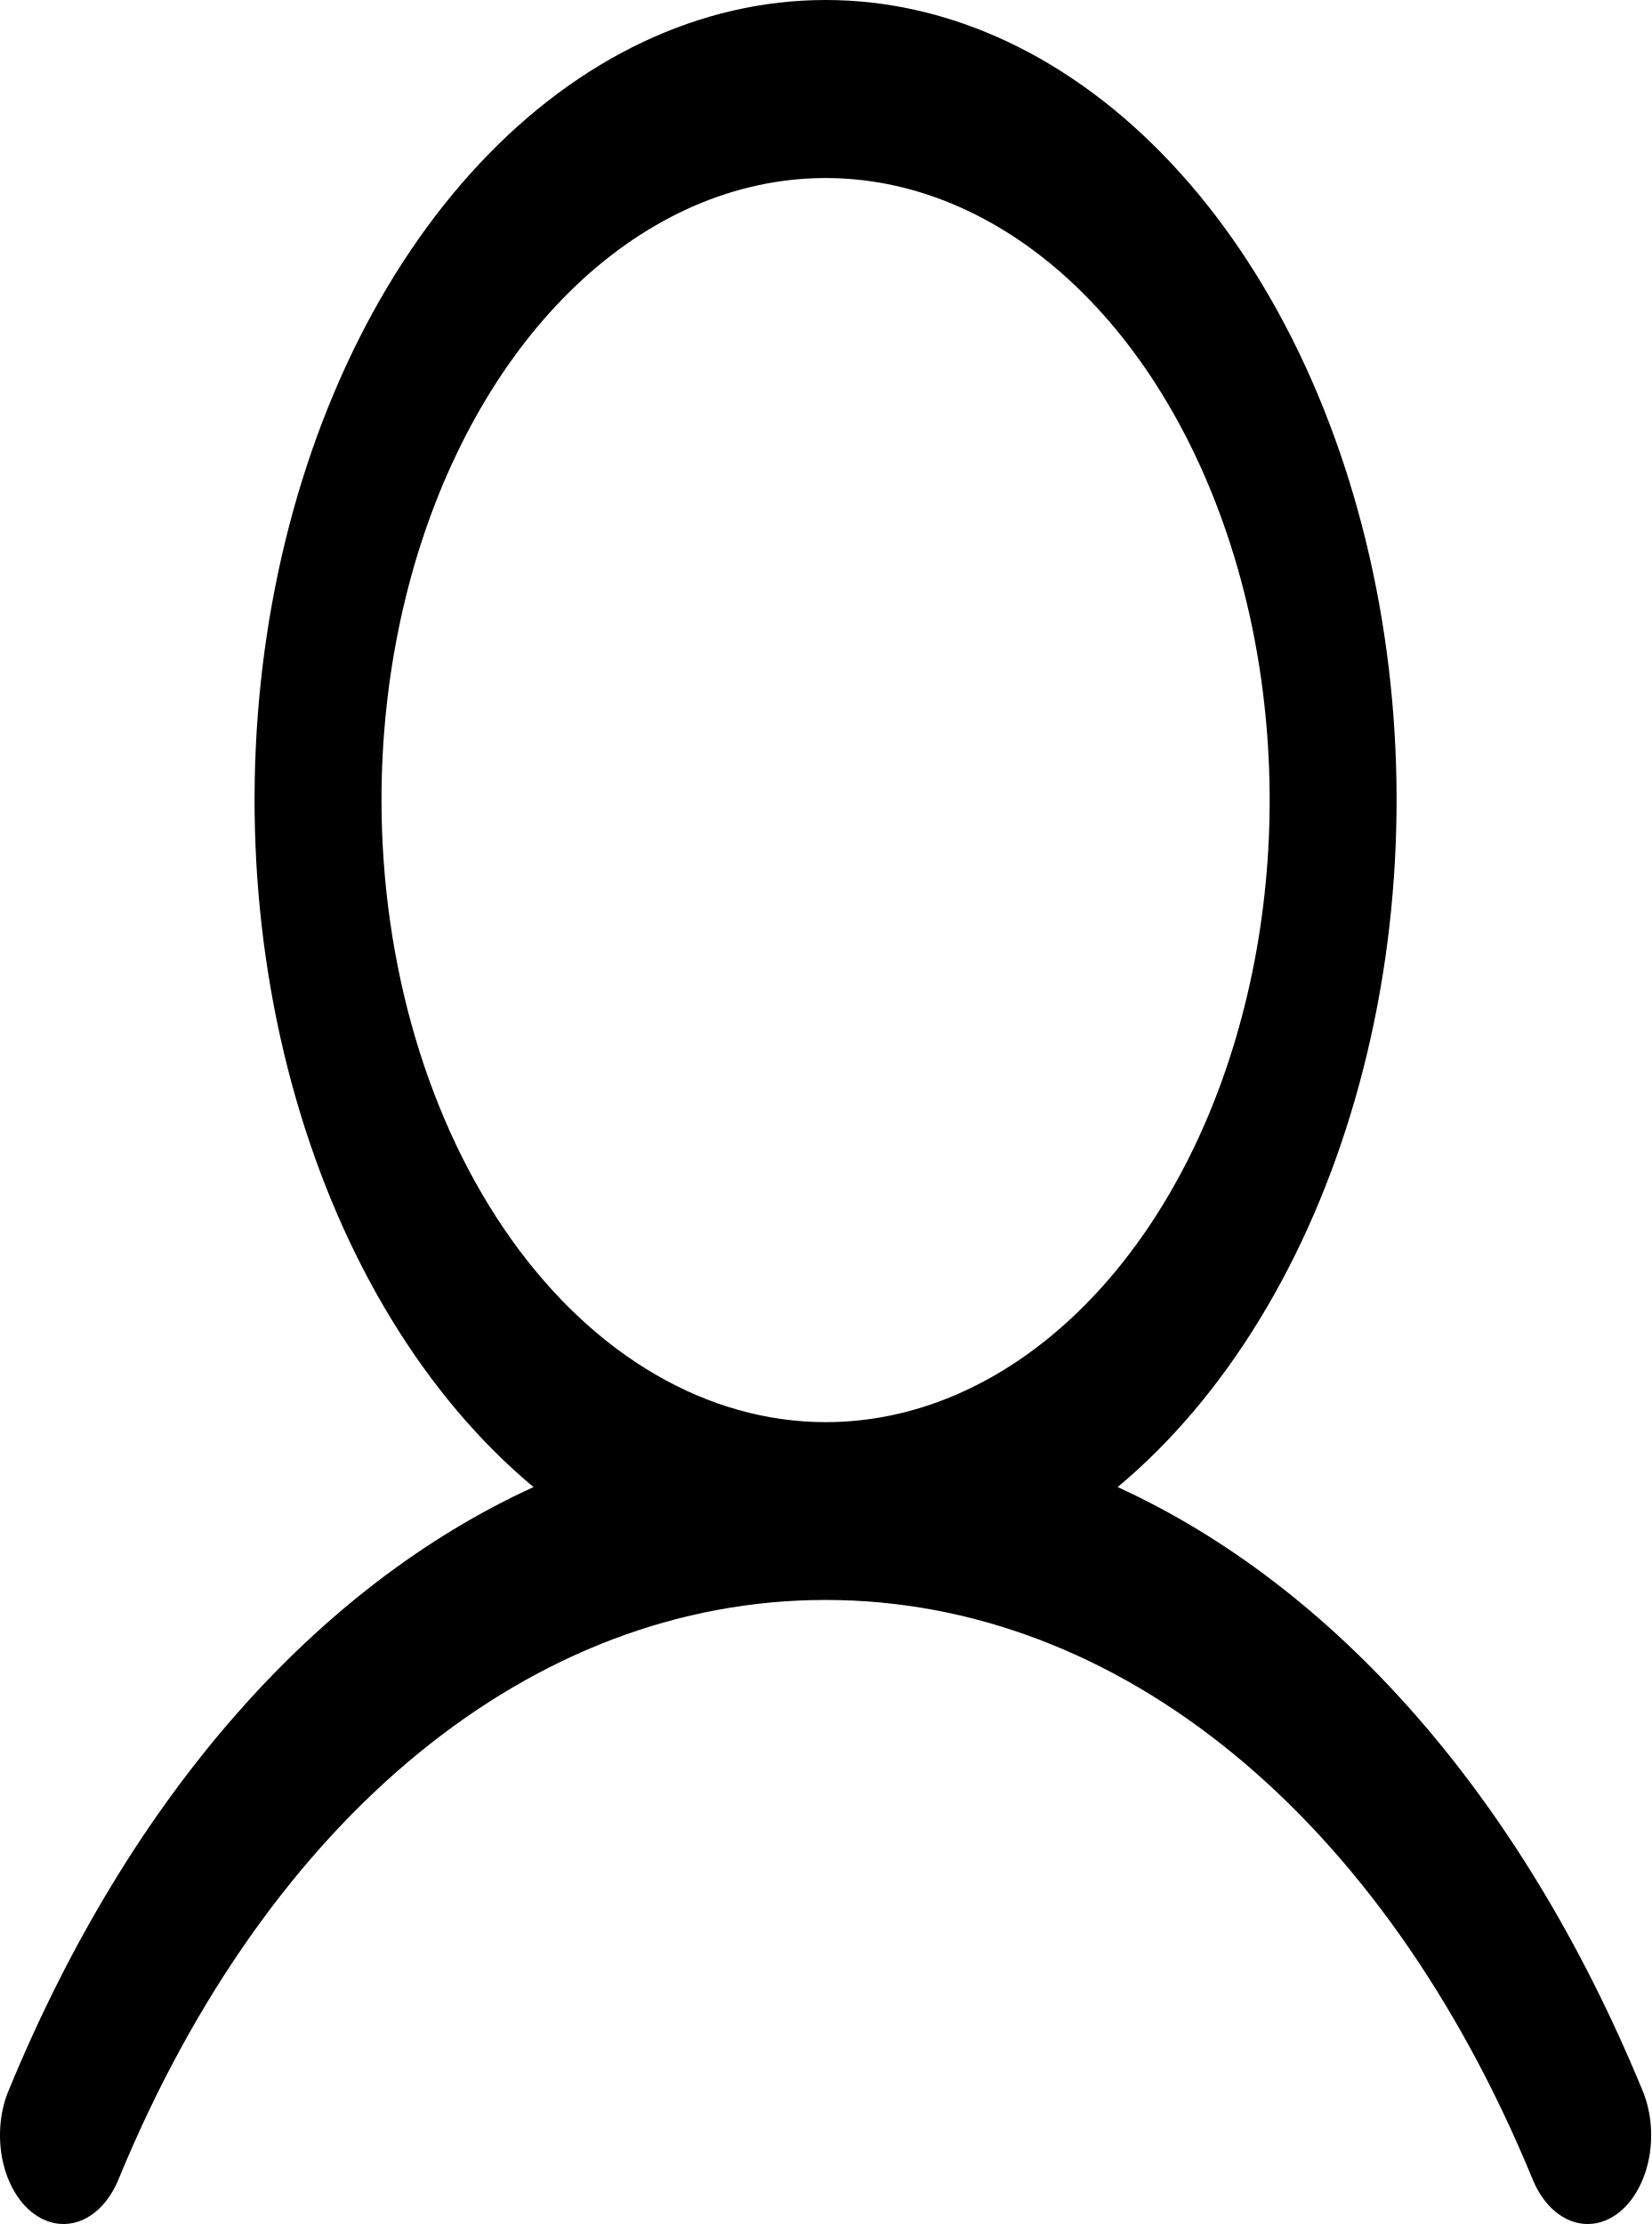
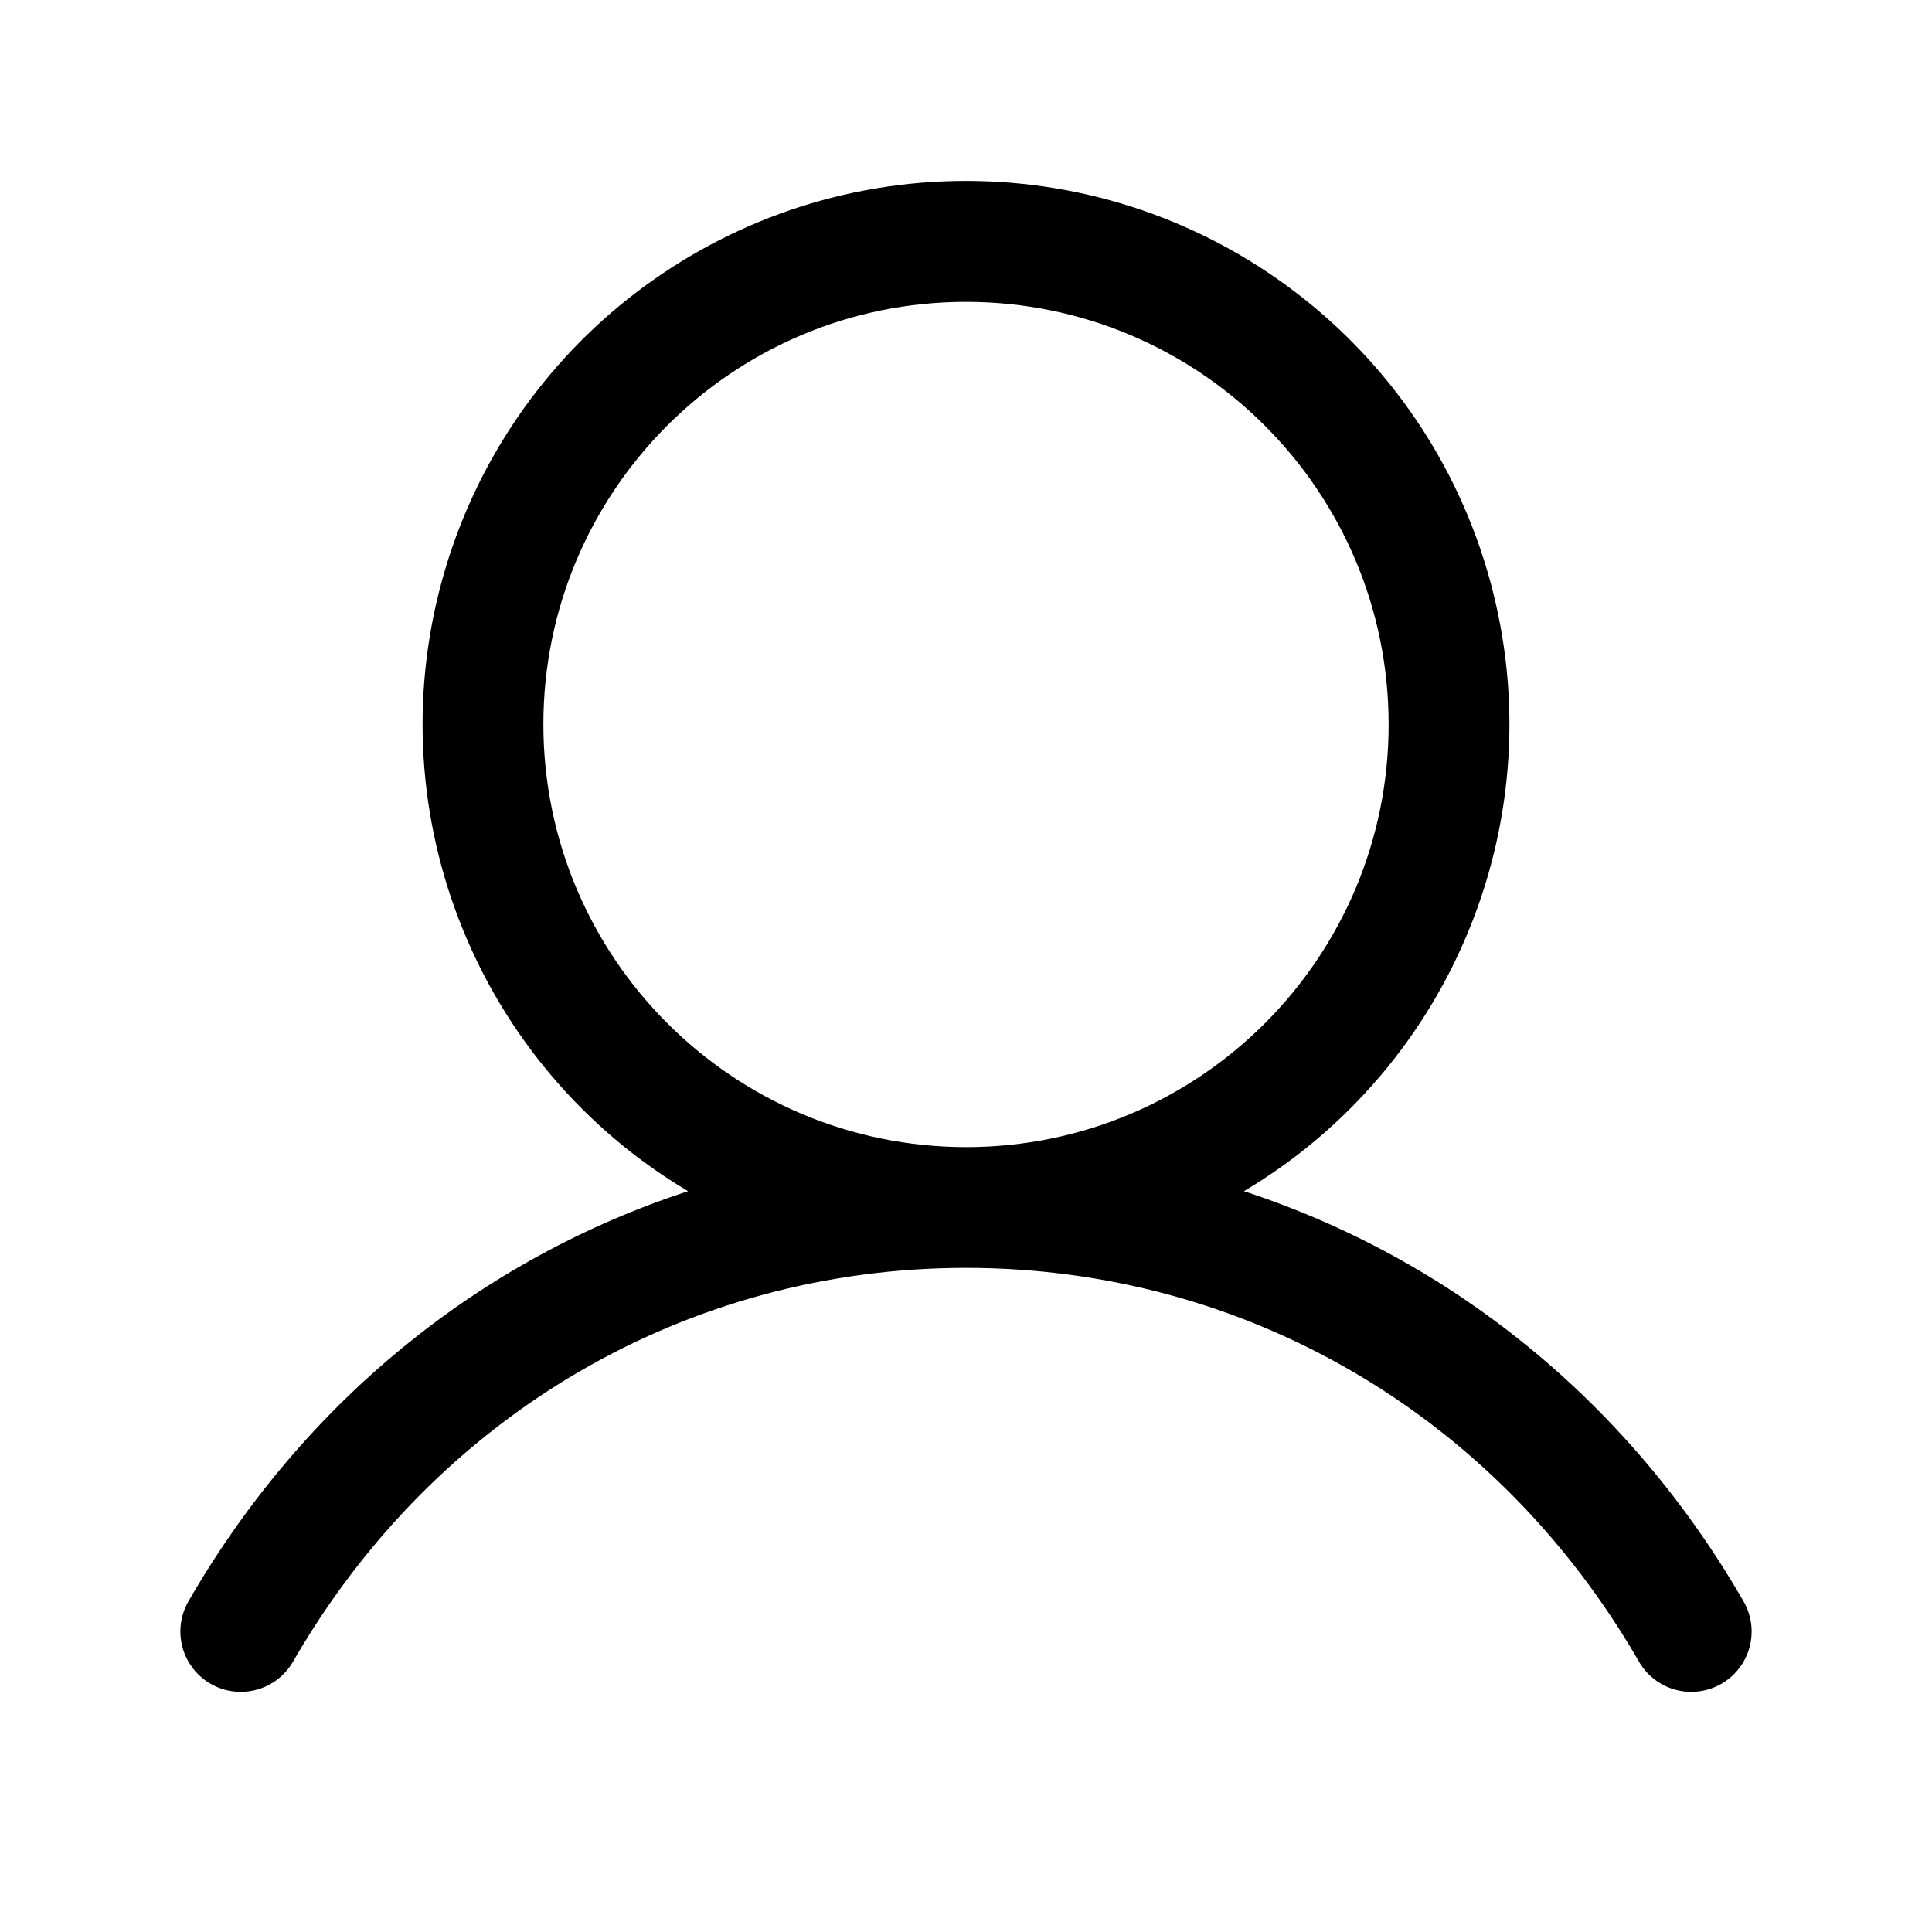
- <svg xmlns="http://www.w3.org/2000/svg" width="19" height="25.592" viewBox="0 0 19 25.592" fill="none">
-   <path d="M 18.892 24.035 C 17.502 20.669 15.361 18.256 12.861 17.112 C 14.097 16.081 15.058 14.51 15.595 12.64 C 16.133 10.771 16.217 8.705 15.835 6.762 C 15.453 4.819 14.627 3.105 13.482 1.883 C 12.338 0.662 10.939 0 9.5 0 C 8.061 0 6.662 0.662 5.518 1.883 C 4.373 3.105 3.547 4.819 3.165 6.762 C 2.783 8.705 2.867 10.771 3.405 12.64 C 3.942 14.51 4.903 16.081 6.139 17.112 C 3.639 18.255 1.498 20.668 0.108 24.035 C 0.057 24.151 0.023 24.281 0.008 24.416 C -0.006 24.551 -0.002 24.689 0.022 24.821 C 0.046 24.953 0.089 25.078 0.148 25.187 C 0.207 25.296 0.28 25.387 0.365 25.455 C 0.449 25.523 0.543 25.567 0.639 25.584 C 0.736 25.601 0.834 25.591 0.928 25.554 C 1.022 25.517 1.11 25.454 1.186 25.369 C 1.262 25.283 1.325 25.178 1.372 25.058 C 3.091 20.896 6.13 18.411 9.5 18.411 C 12.87 18.411 15.909 20.896 17.628 25.058 C 17.675 25.178 17.738 25.283 17.814 25.369 C 17.89 25.454 17.978 25.517 18.072 25.554 C 18.166 25.591 18.264 25.601 18.361 25.584 C 18.457 25.567 18.551 25.523 18.635 25.455 C 18.72 25.387 18.793 25.296 18.852 25.187 C 18.911 25.078 18.954 24.953 18.978 24.821 C 19.002 24.689 19.006 24.551 18.992 24.416 C 18.977 24.281 18.943 24.151 18.892 24.035 Z M 4.39 9.207 C 4.39 7.791 4.689 6.407 5.251 5.23 C 5.812 4.053 6.611 3.135 7.544 2.594 C 8.478 2.052 9.506 1.91 10.497 2.186 C 11.488 2.462 12.399 3.144 13.114 4.145 C 13.828 5.146 14.315 6.422 14.512 7.811 C 14.709 9.199 14.608 10.638 14.221 11.946 C 13.835 13.254 13.18 14.372 12.339 15.159 C 11.499 15.946 10.511 16.365 9.5 16.365 C 8.145 16.363 6.846 15.609 5.888 14.267 C 4.93 12.925 4.391 11.105 4.39 9.207 Z" fill="currentColor" fill-rule="nonzero" />
+ <svg xmlns="http://www.w3.org/2000/svg" width="32" height="32" fill="#000000" viewBox="0 0 256 256">
+   <path d="M230.92,212c-15.23-26.33-38.7-45.21-66.09-54.16a72,72,0,1,0-73.66,0C63.78,166.78,40.31,185.66,25.08,212a8,8,0,1,0,13.85,8c18.84-32.56,52.14-52,89.07-52s70.23,19.44,89.07,52a8,8,0,1,0,13.85-8ZM72,96a56,56,0,1,1,56,56A56.06,56.06,0,0,1,72,96Z" />
</svg>
